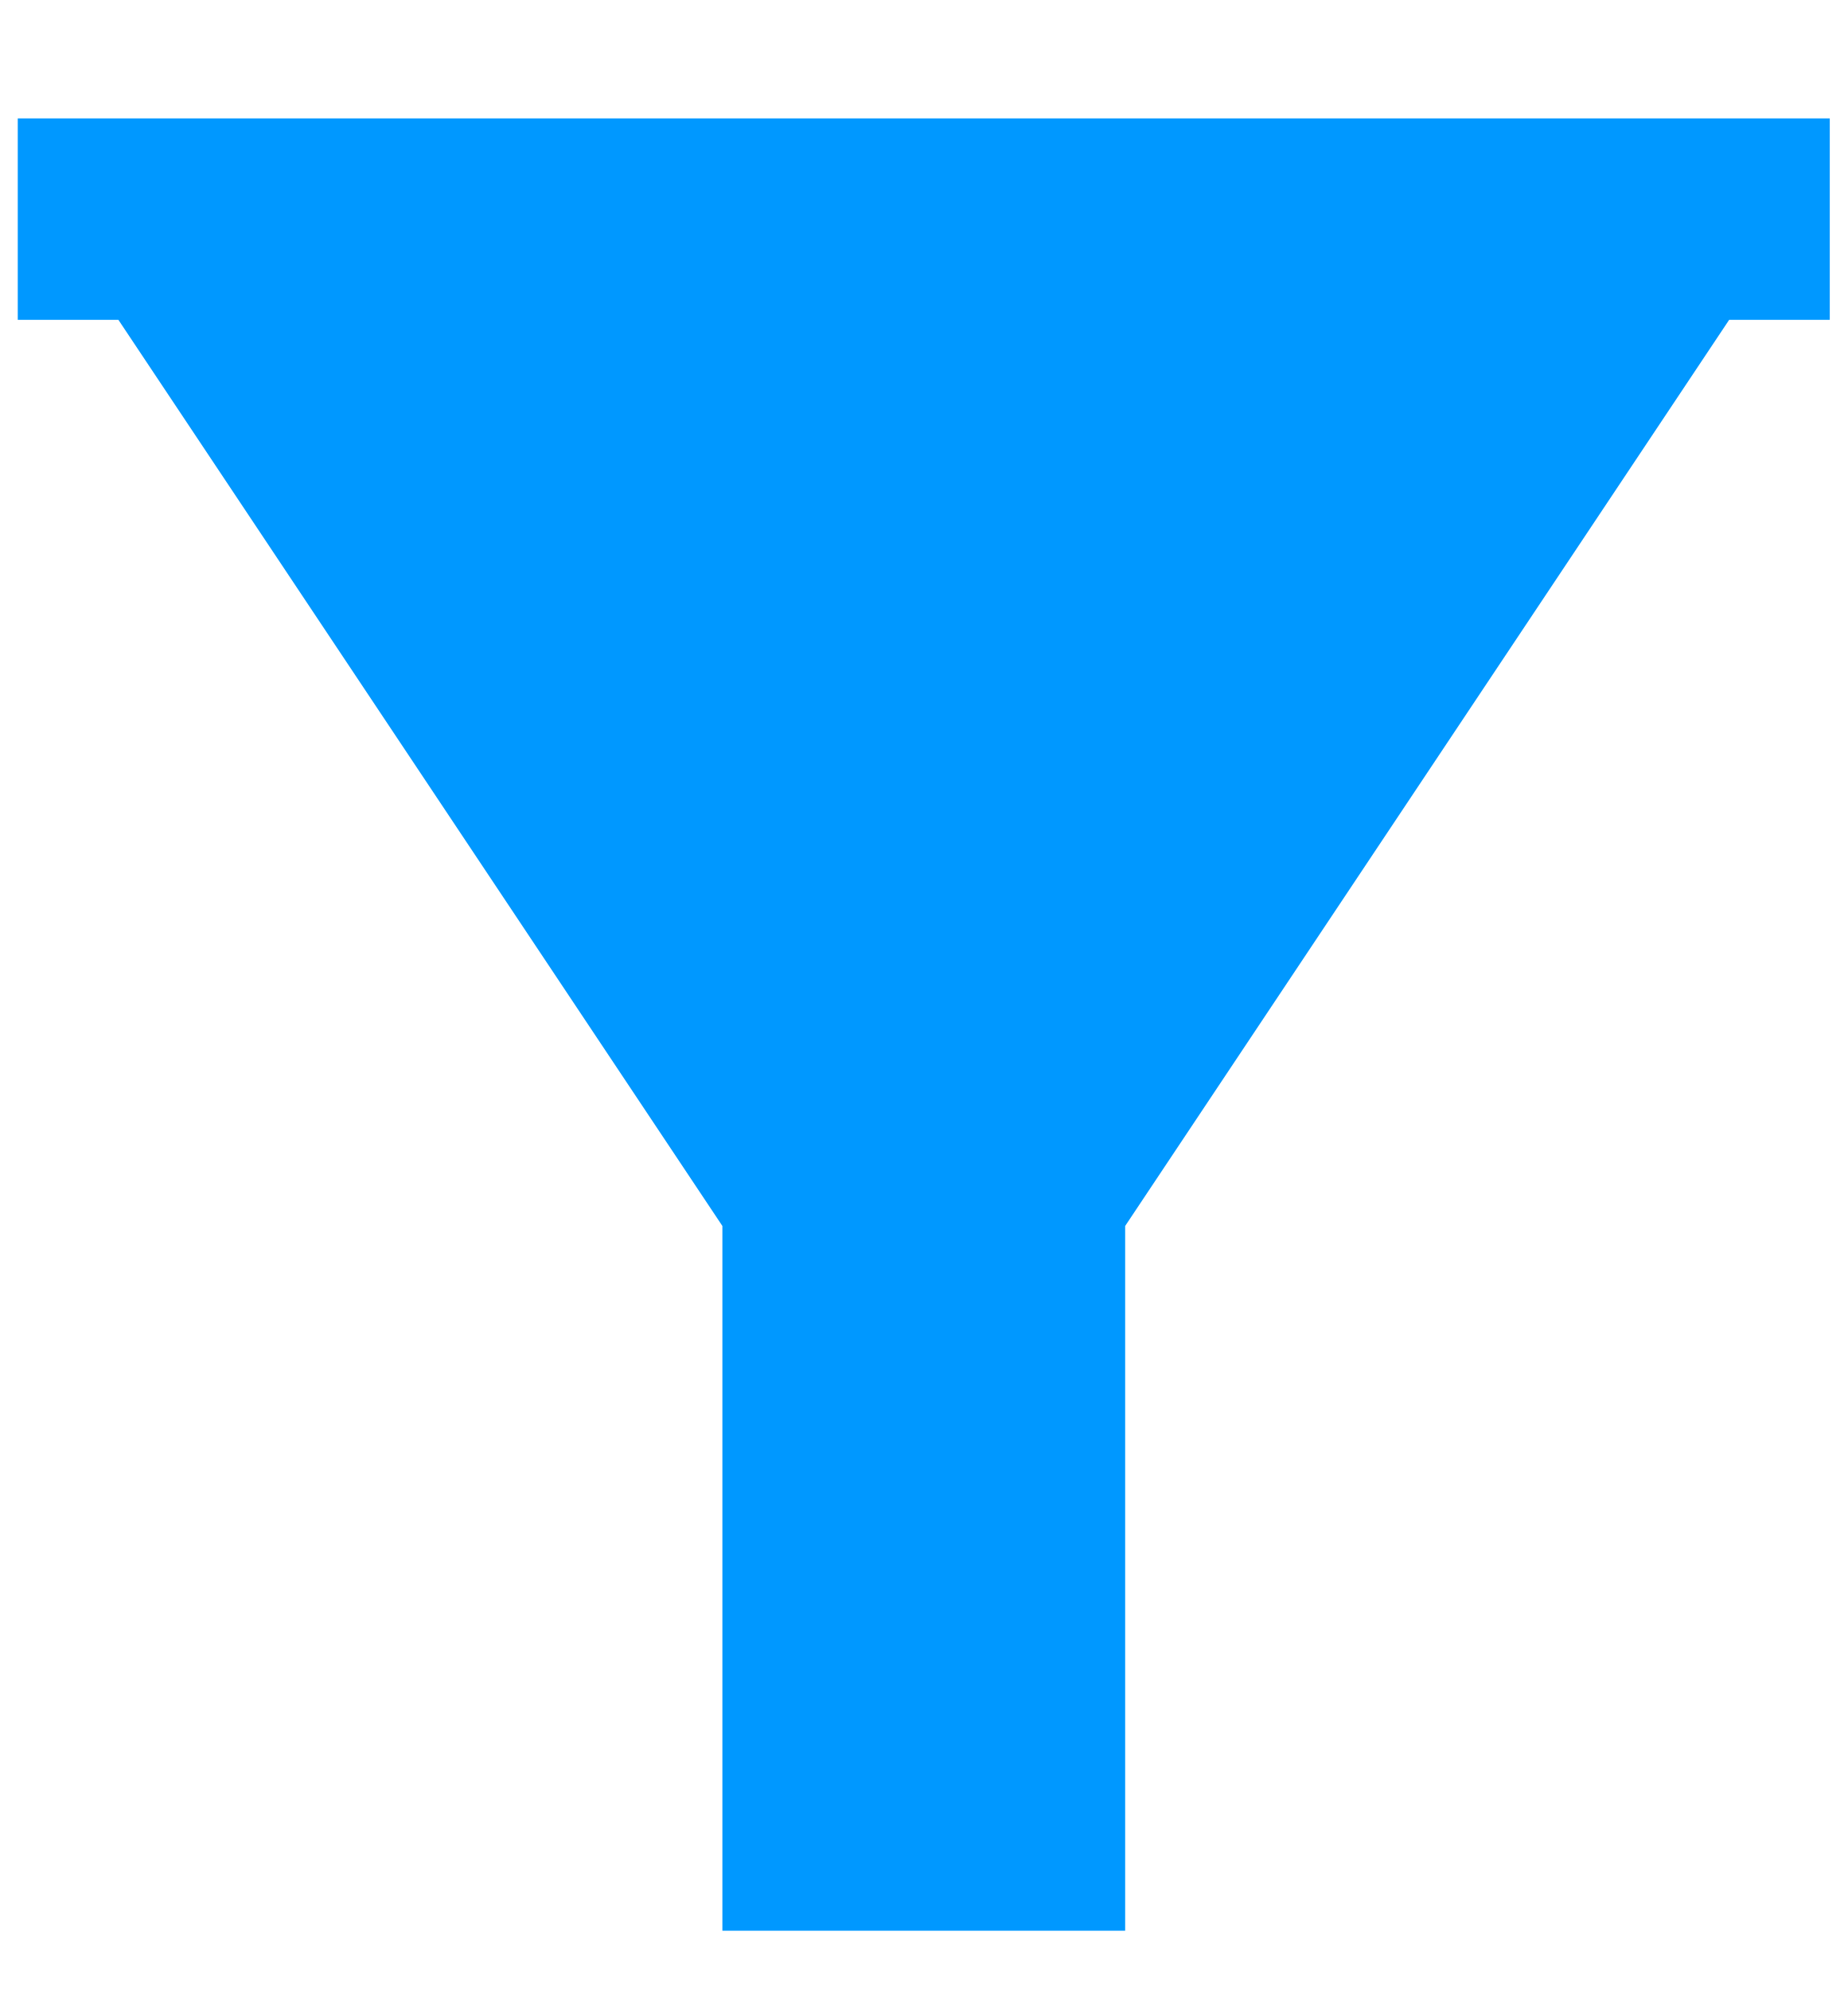
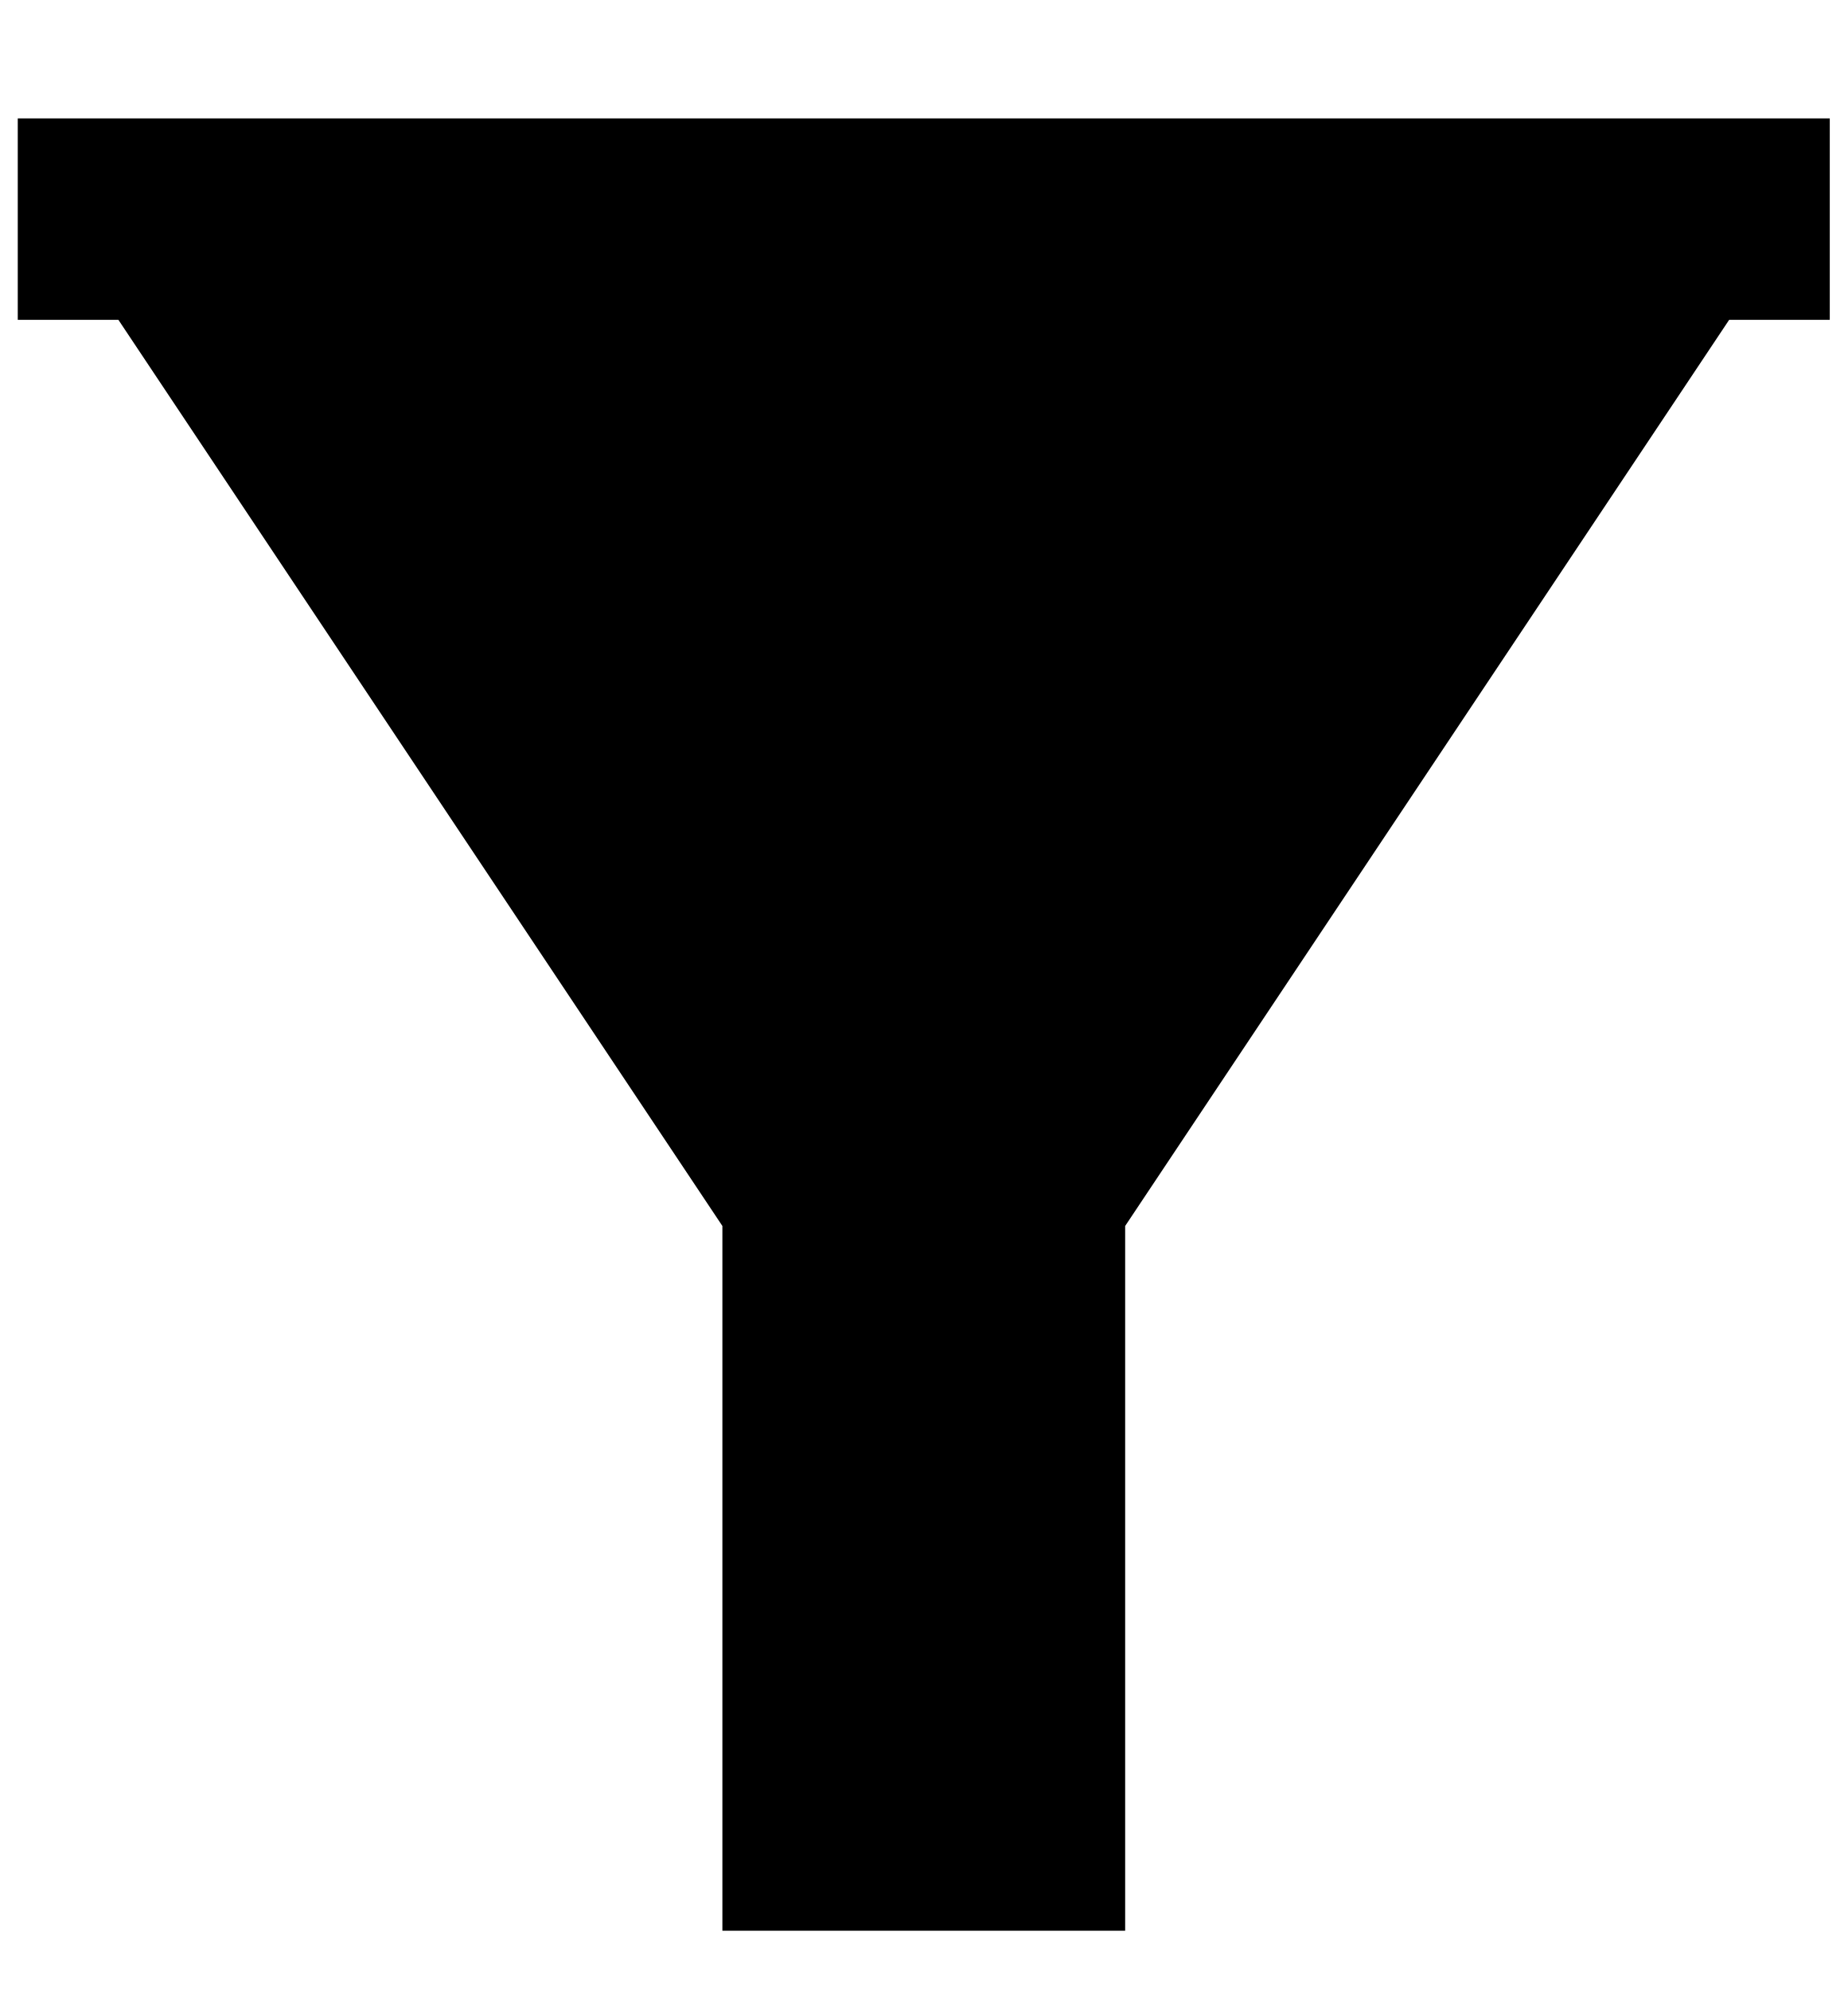
<svg xmlns="http://www.w3.org/2000/svg" width="13" height="14" viewBox="0 0 13 14" fill="#0098FF">
-   <path d="M12.875 0.833V2.25H12.167L7.917 8.625V13.583H5.083V8.625L0.833 2.25H0.125V0.833H12.875Z" fill="#0098FF" />
+   <path d="M12.875 0.833V2.25H12.167L7.917 8.625V13.583H5.083V8.625L0.833 2.25H0.125V0.833H12.875Z" fill="#000000" />
</svg>
